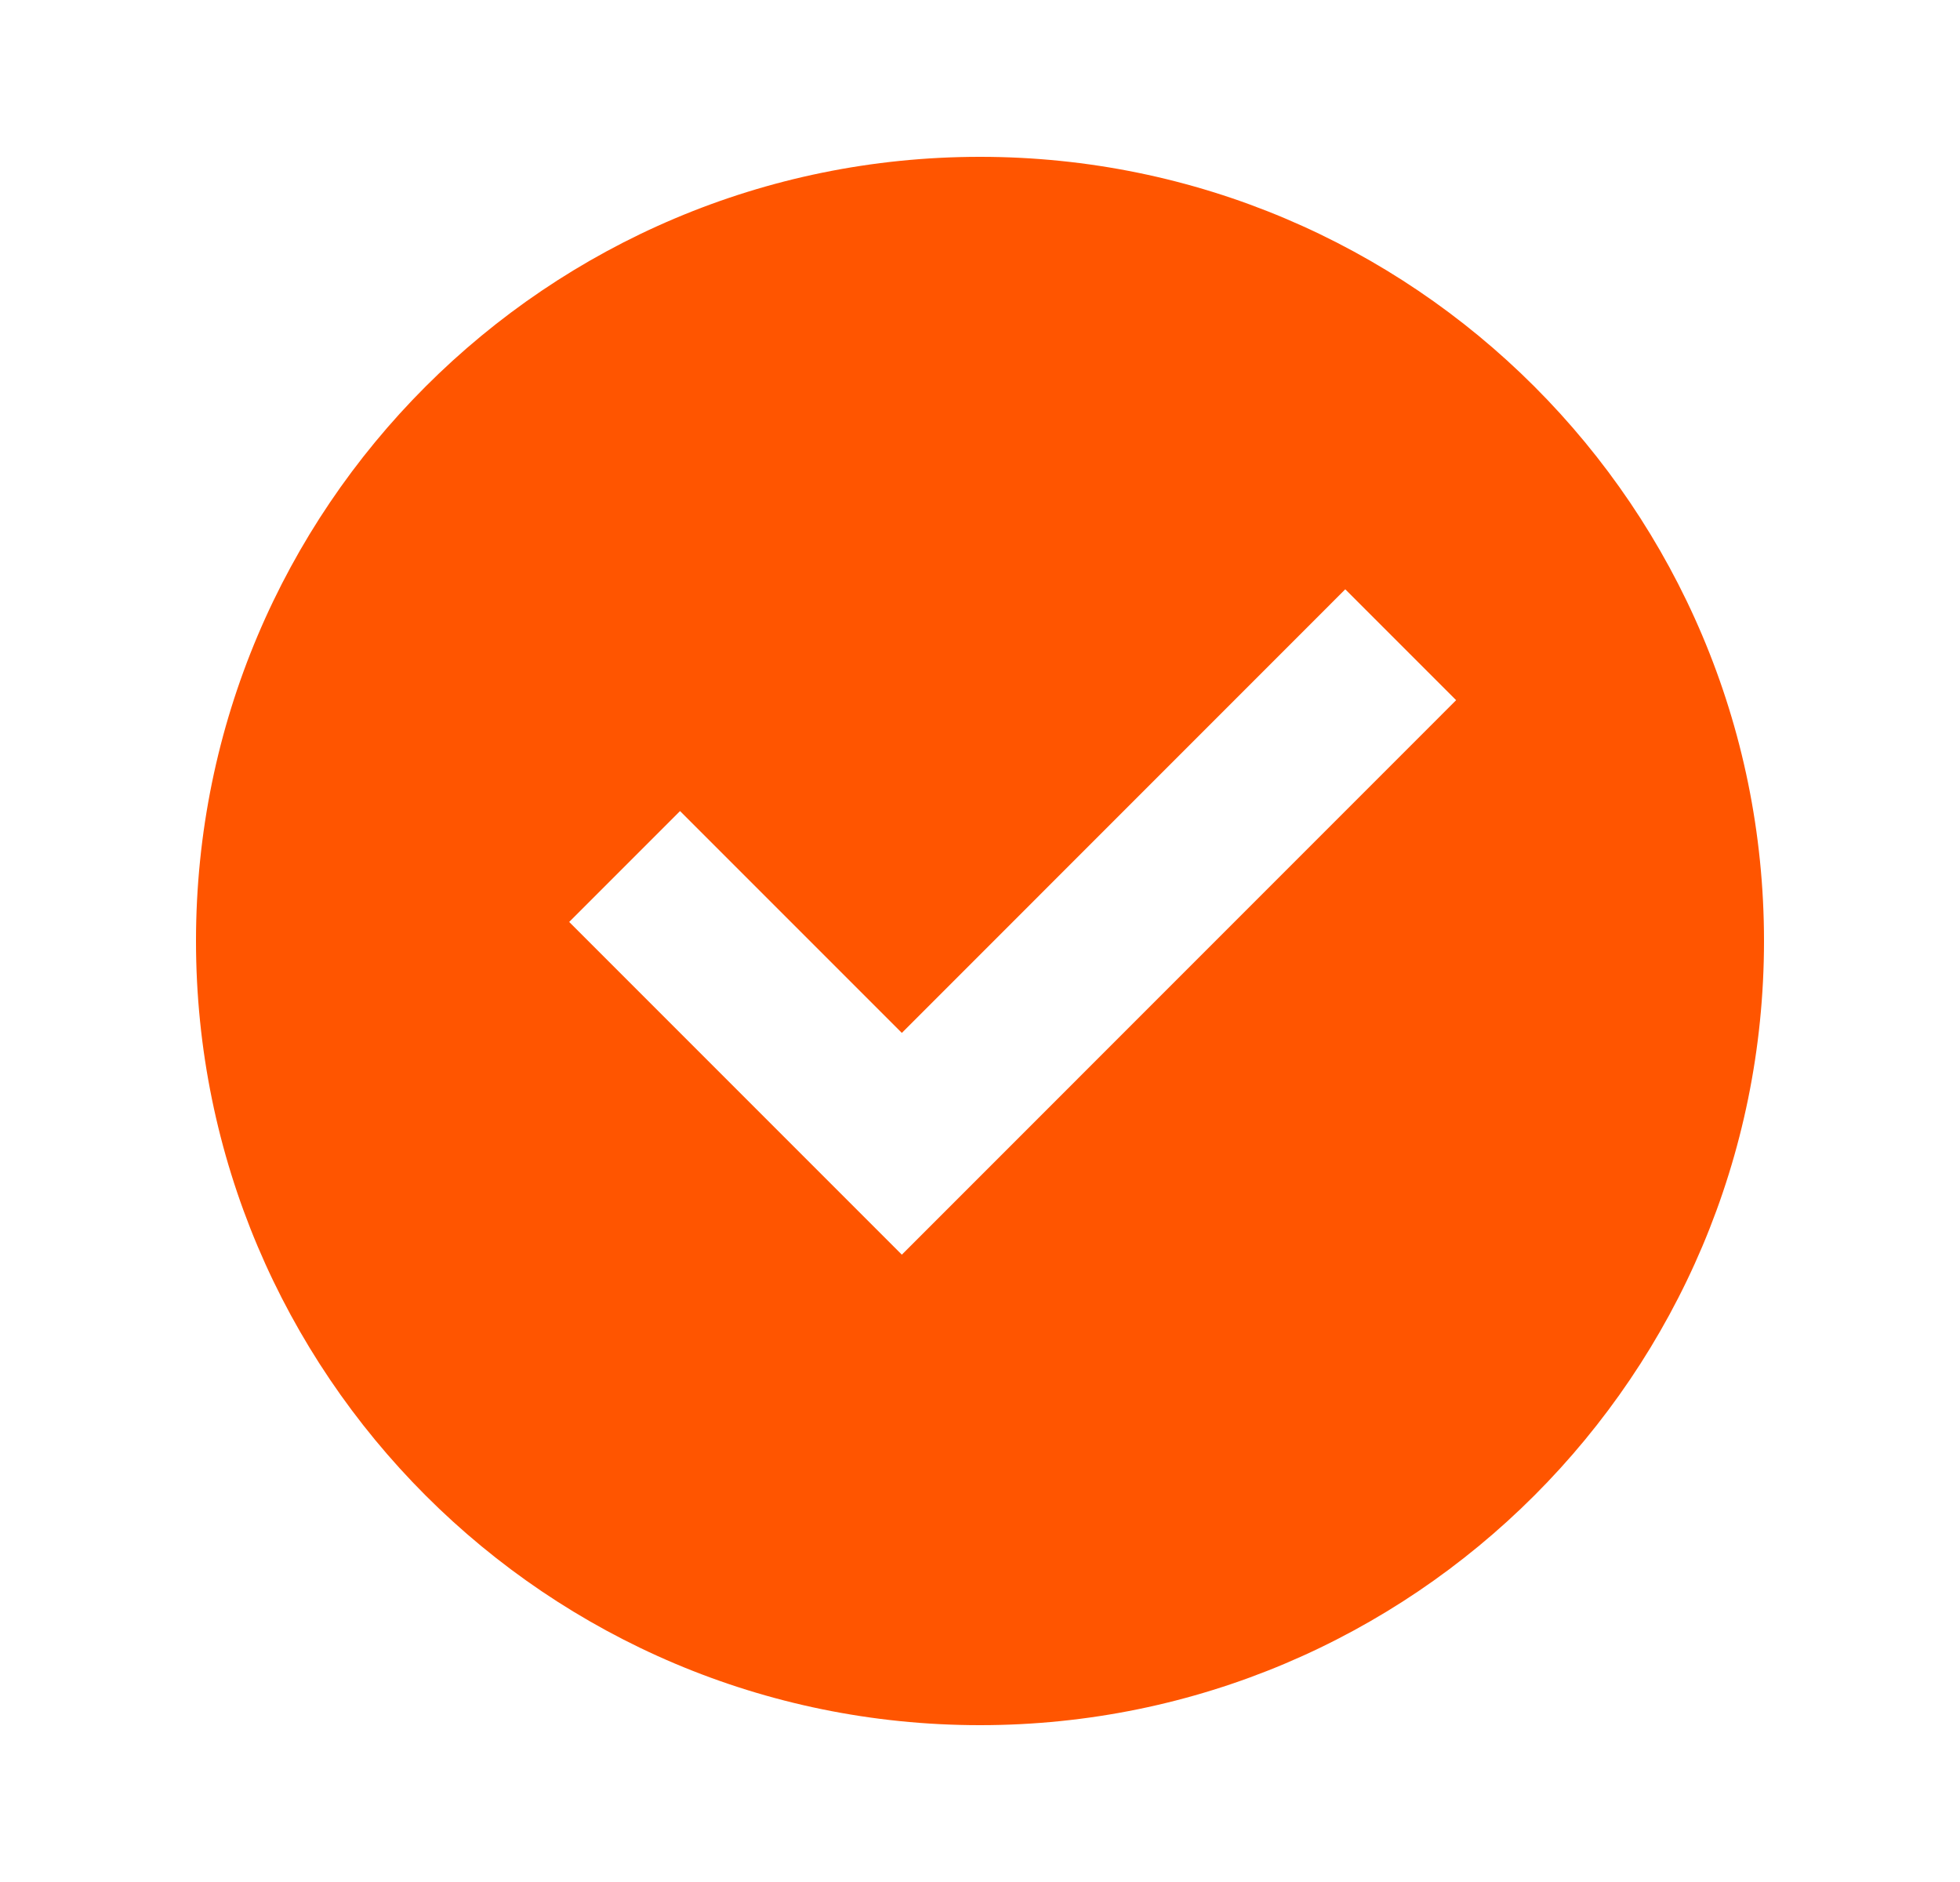
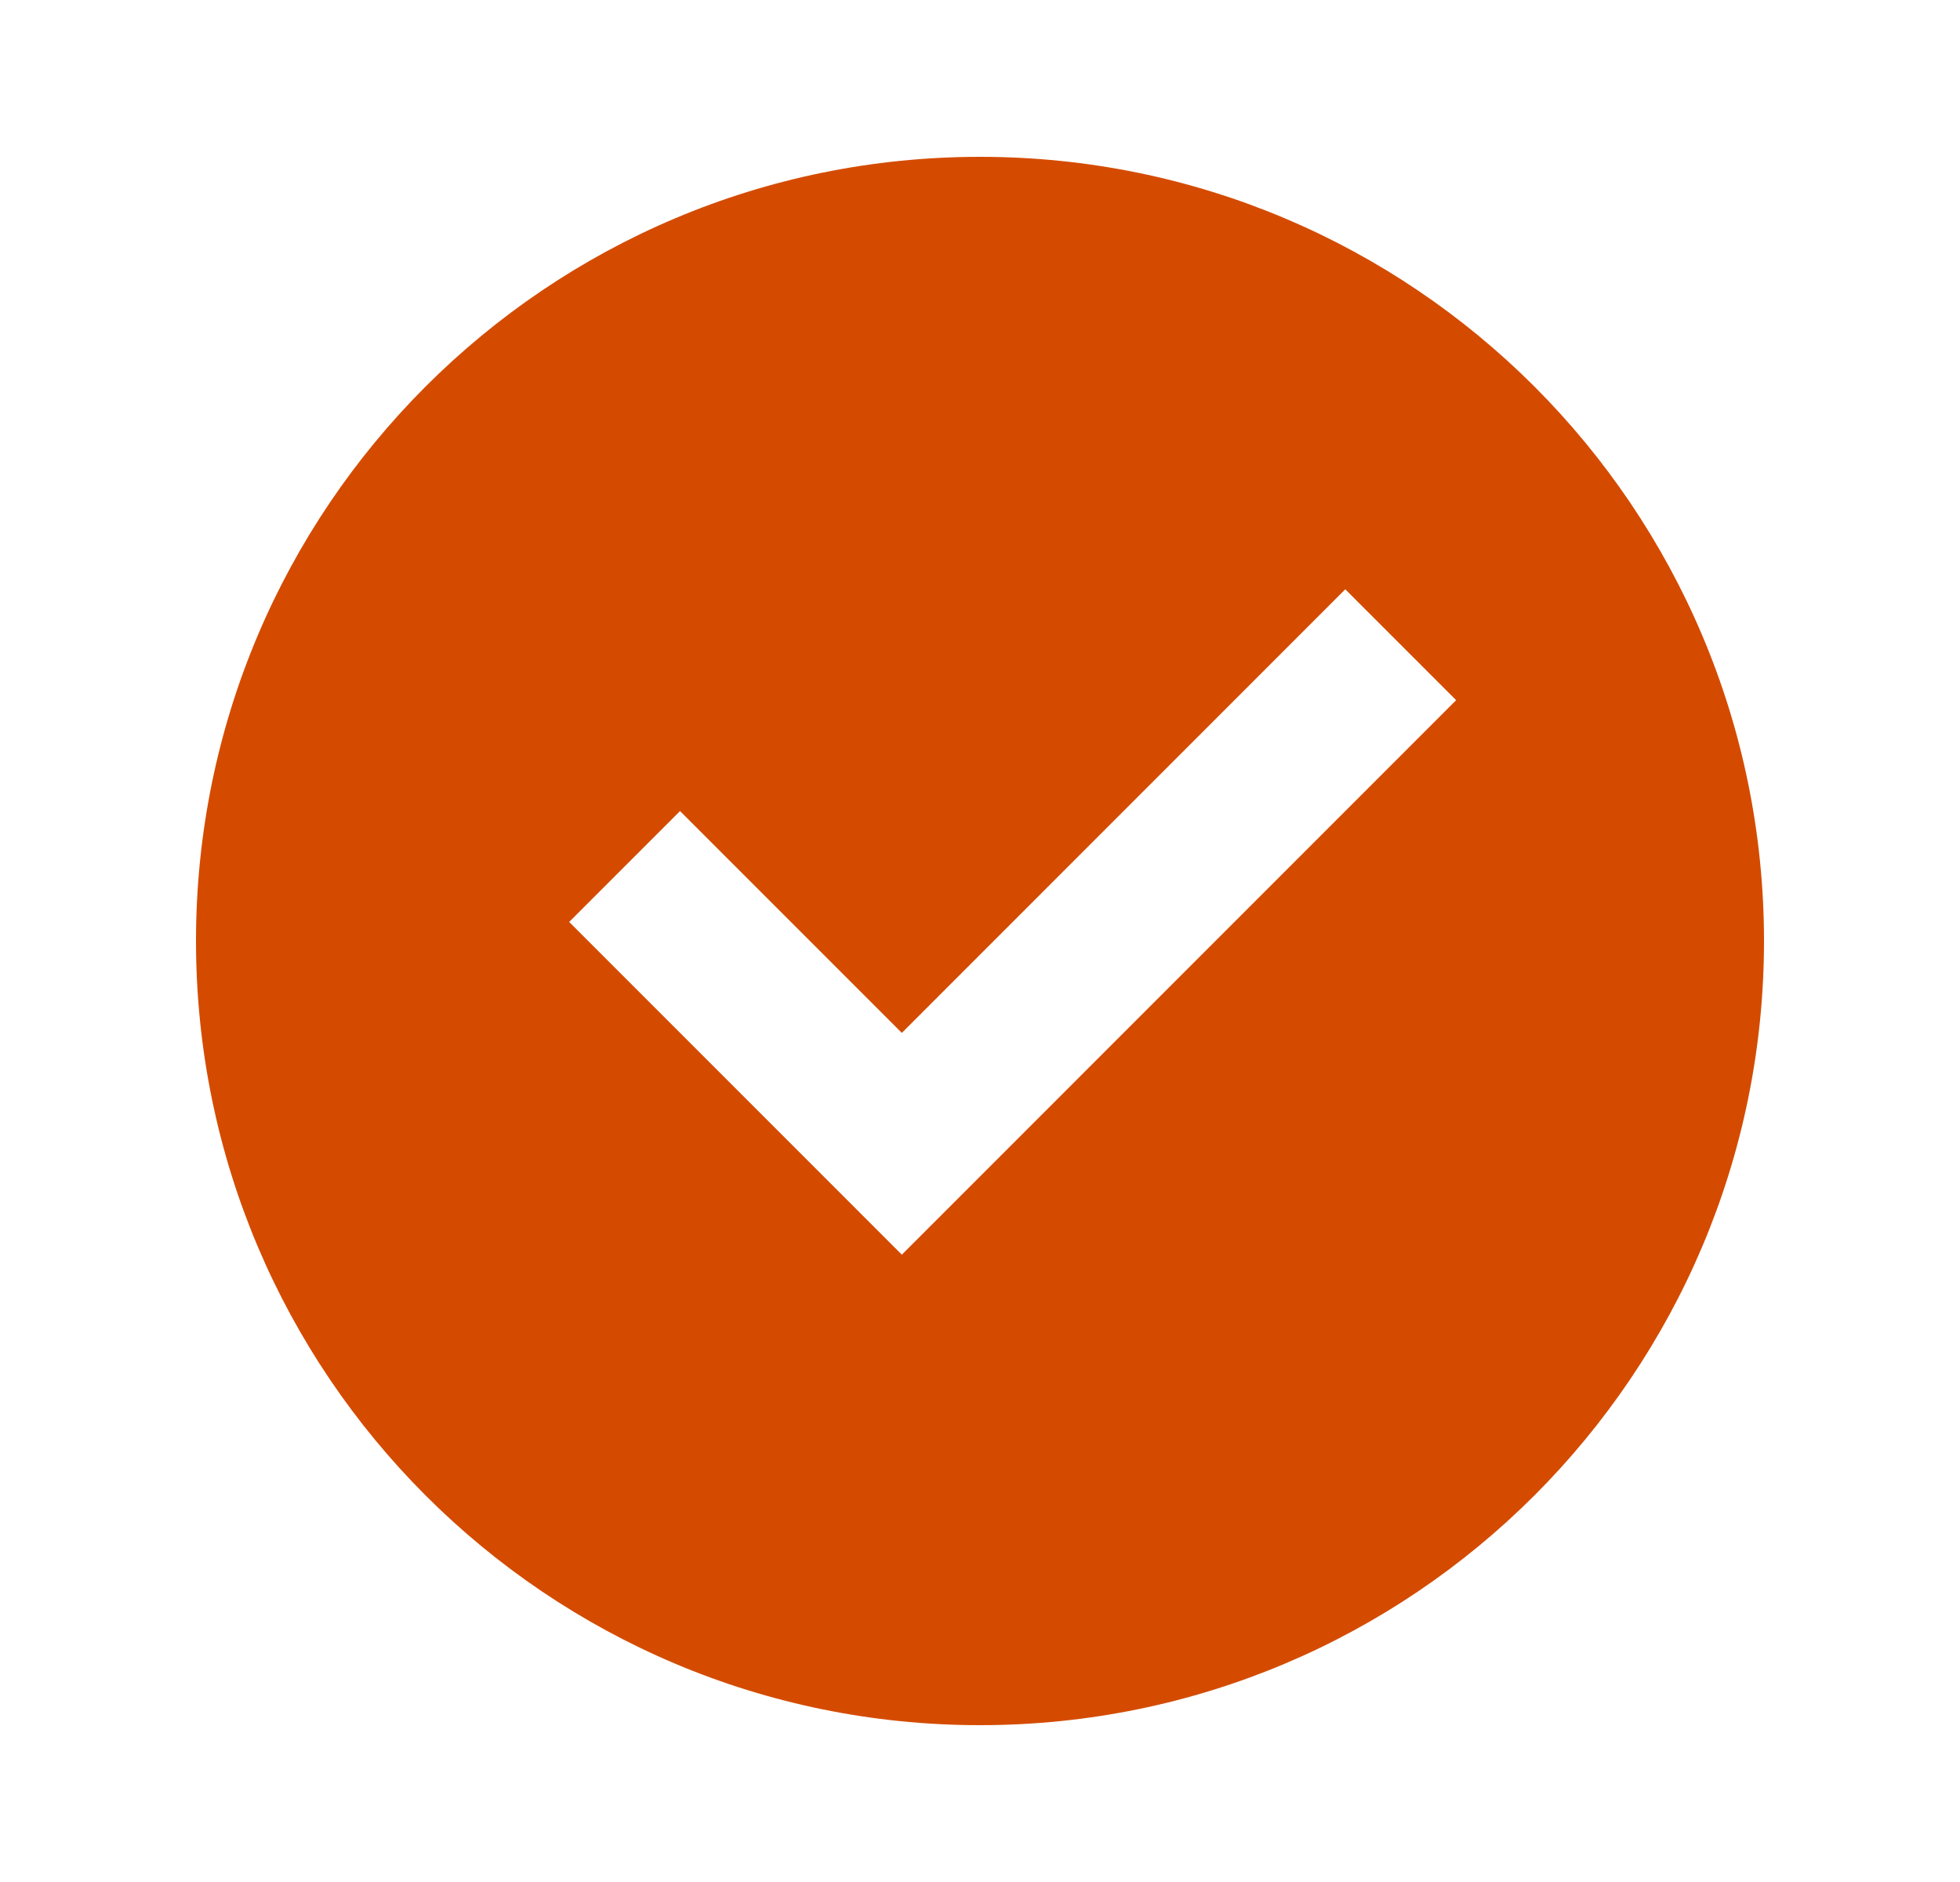
<svg xmlns="http://www.w3.org/2000/svg" width="25" height="24" viewBox="0 0 25 24" fill="none">
-   <path d="M12.5 22C6.977 22 2.5 17.523 2.5 12C2.5 6.477 6.977 2 12.5 2C18.023 2 22.5 6.477 22.5 12C22.5 17.523 18.023 22 12.5 22ZM11.503 16L18.573 8.929L17.159 7.515L11.503 13.172L8.674 10.343L7.26 11.757L11.503 16Z" fill="#FF5500" />
+   <path d="M12.5 22C6.977 22 2.5 17.523 2.5 12C2.5 6.477 6.977 2 12.5 2C18.023 2 22.5 6.477 22.5 12C22.5 17.523 18.023 22 12.5 22ZM11.503 16L18.573 8.929L17.159 7.515L11.503 13.172L8.674 10.343L7.26 11.757L11.503 16Z" fill="#D44B00" />
</svg>
